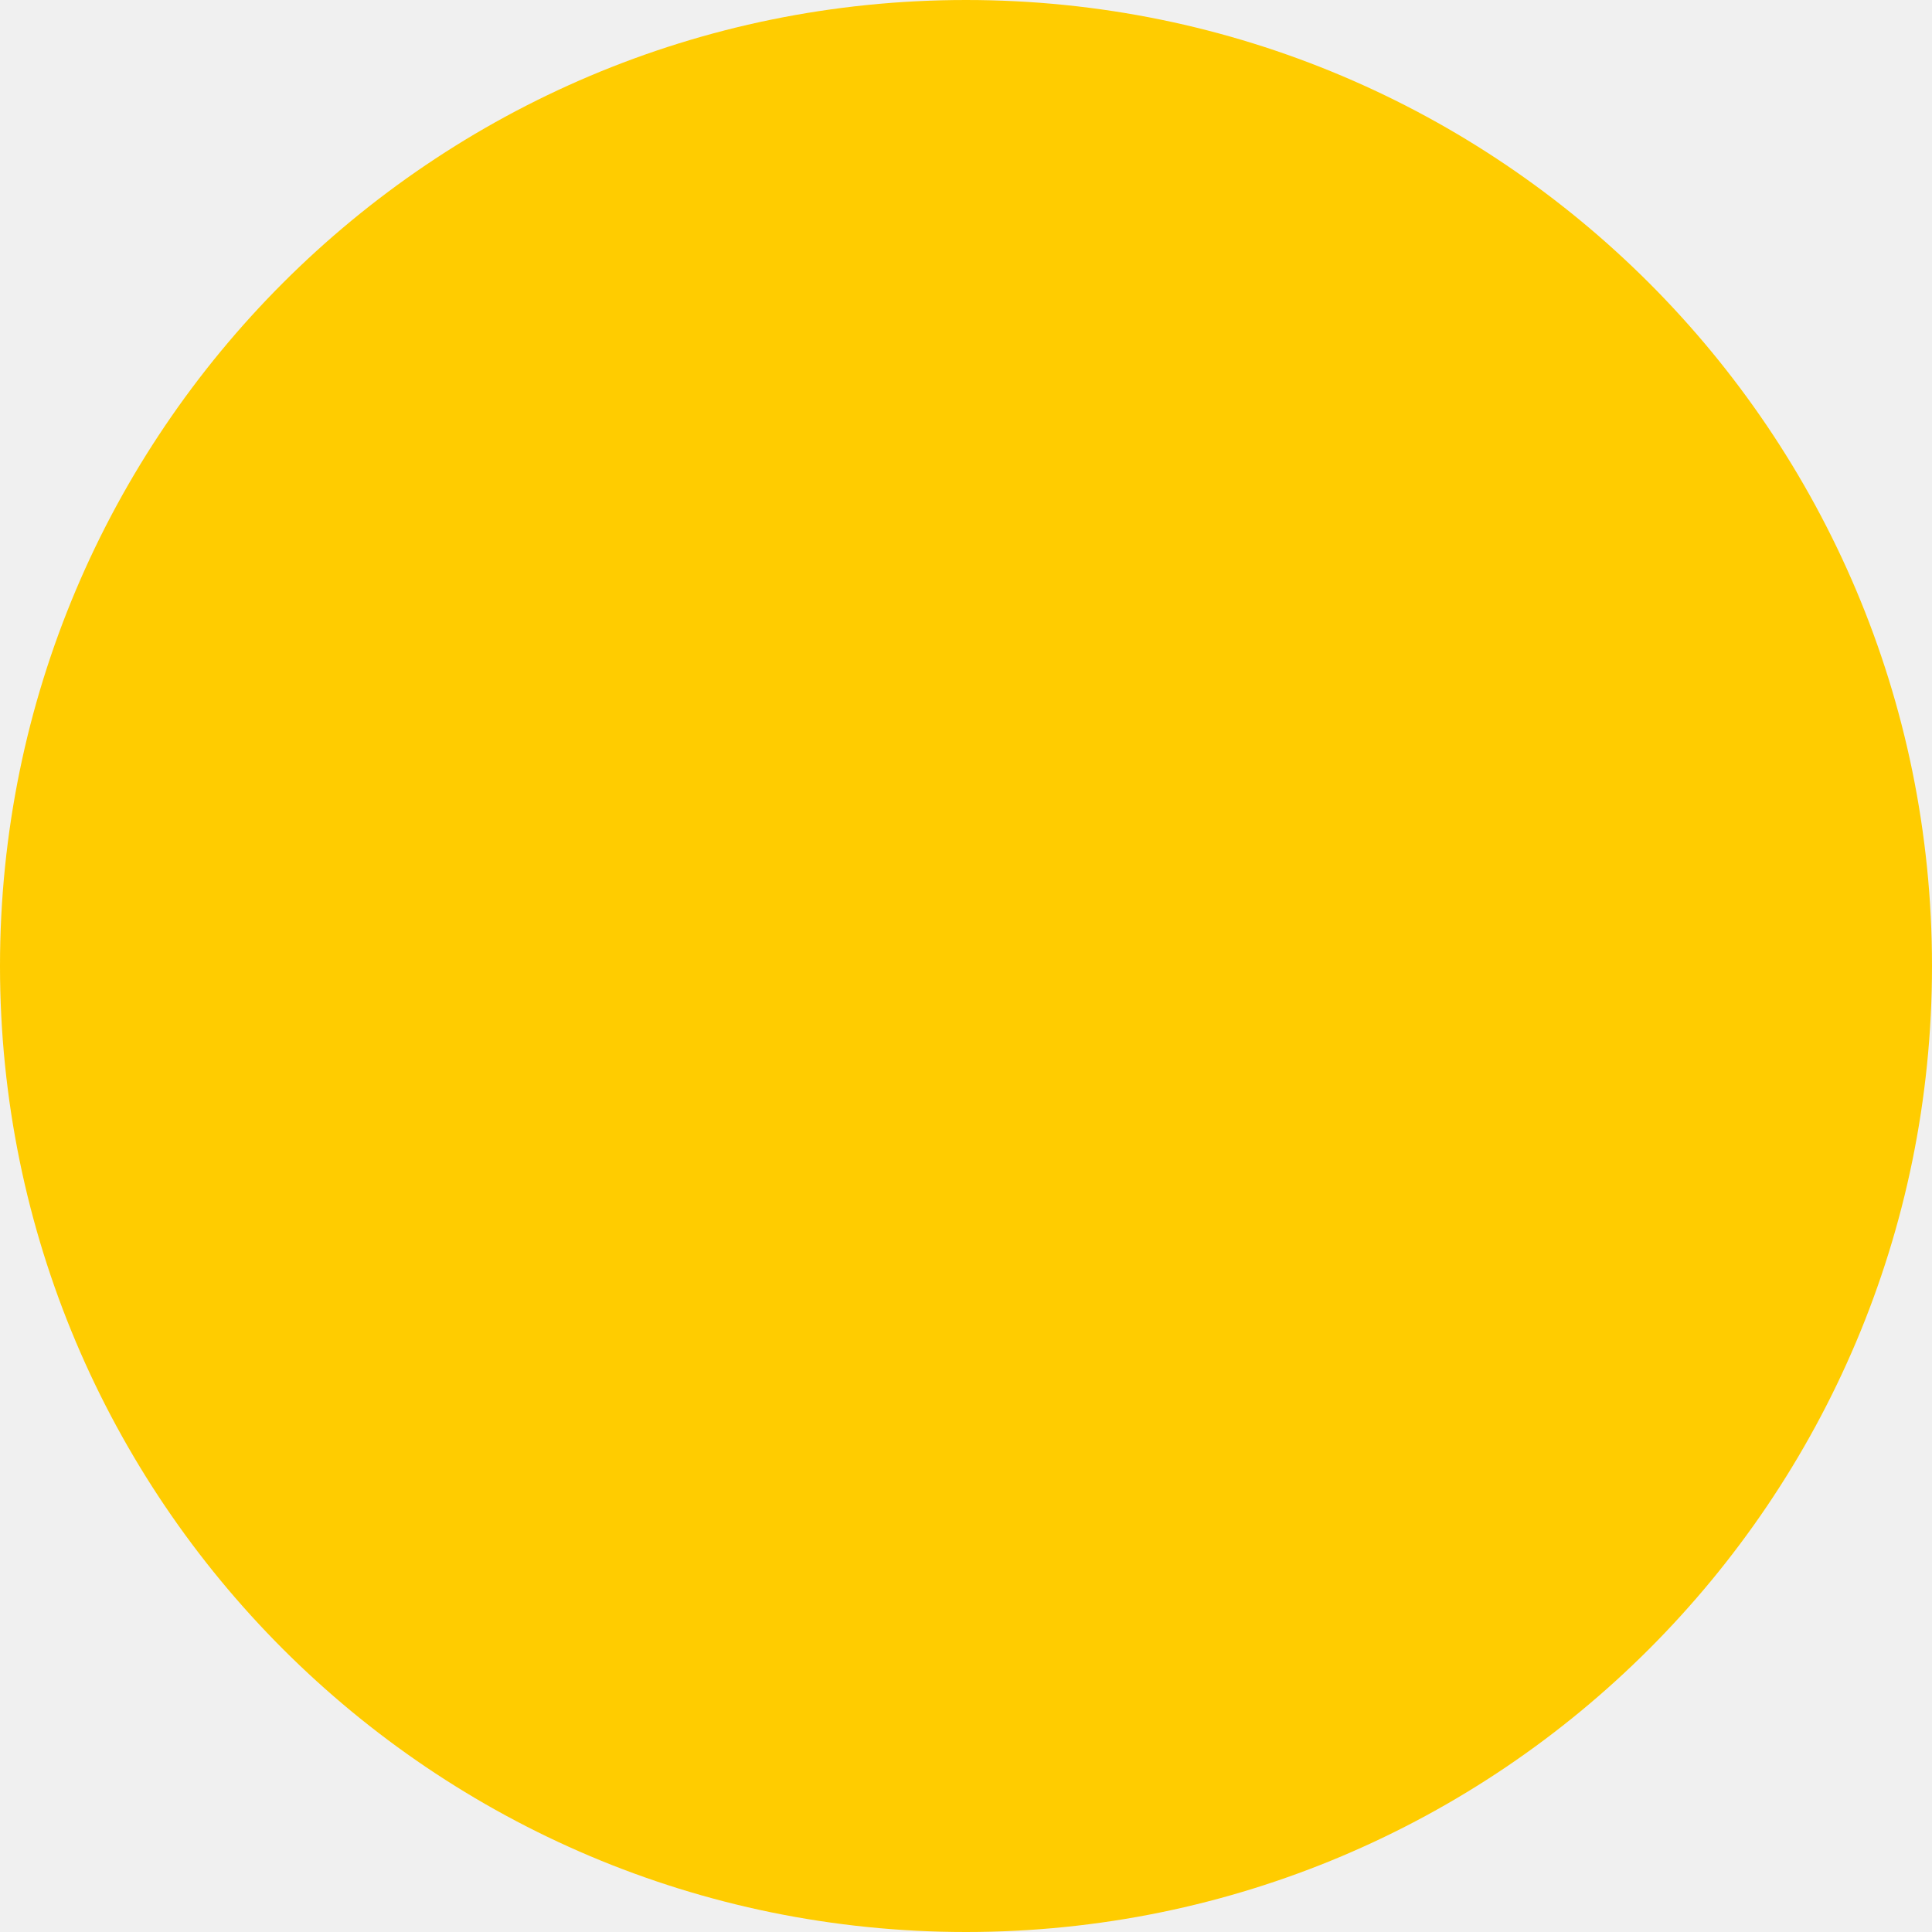
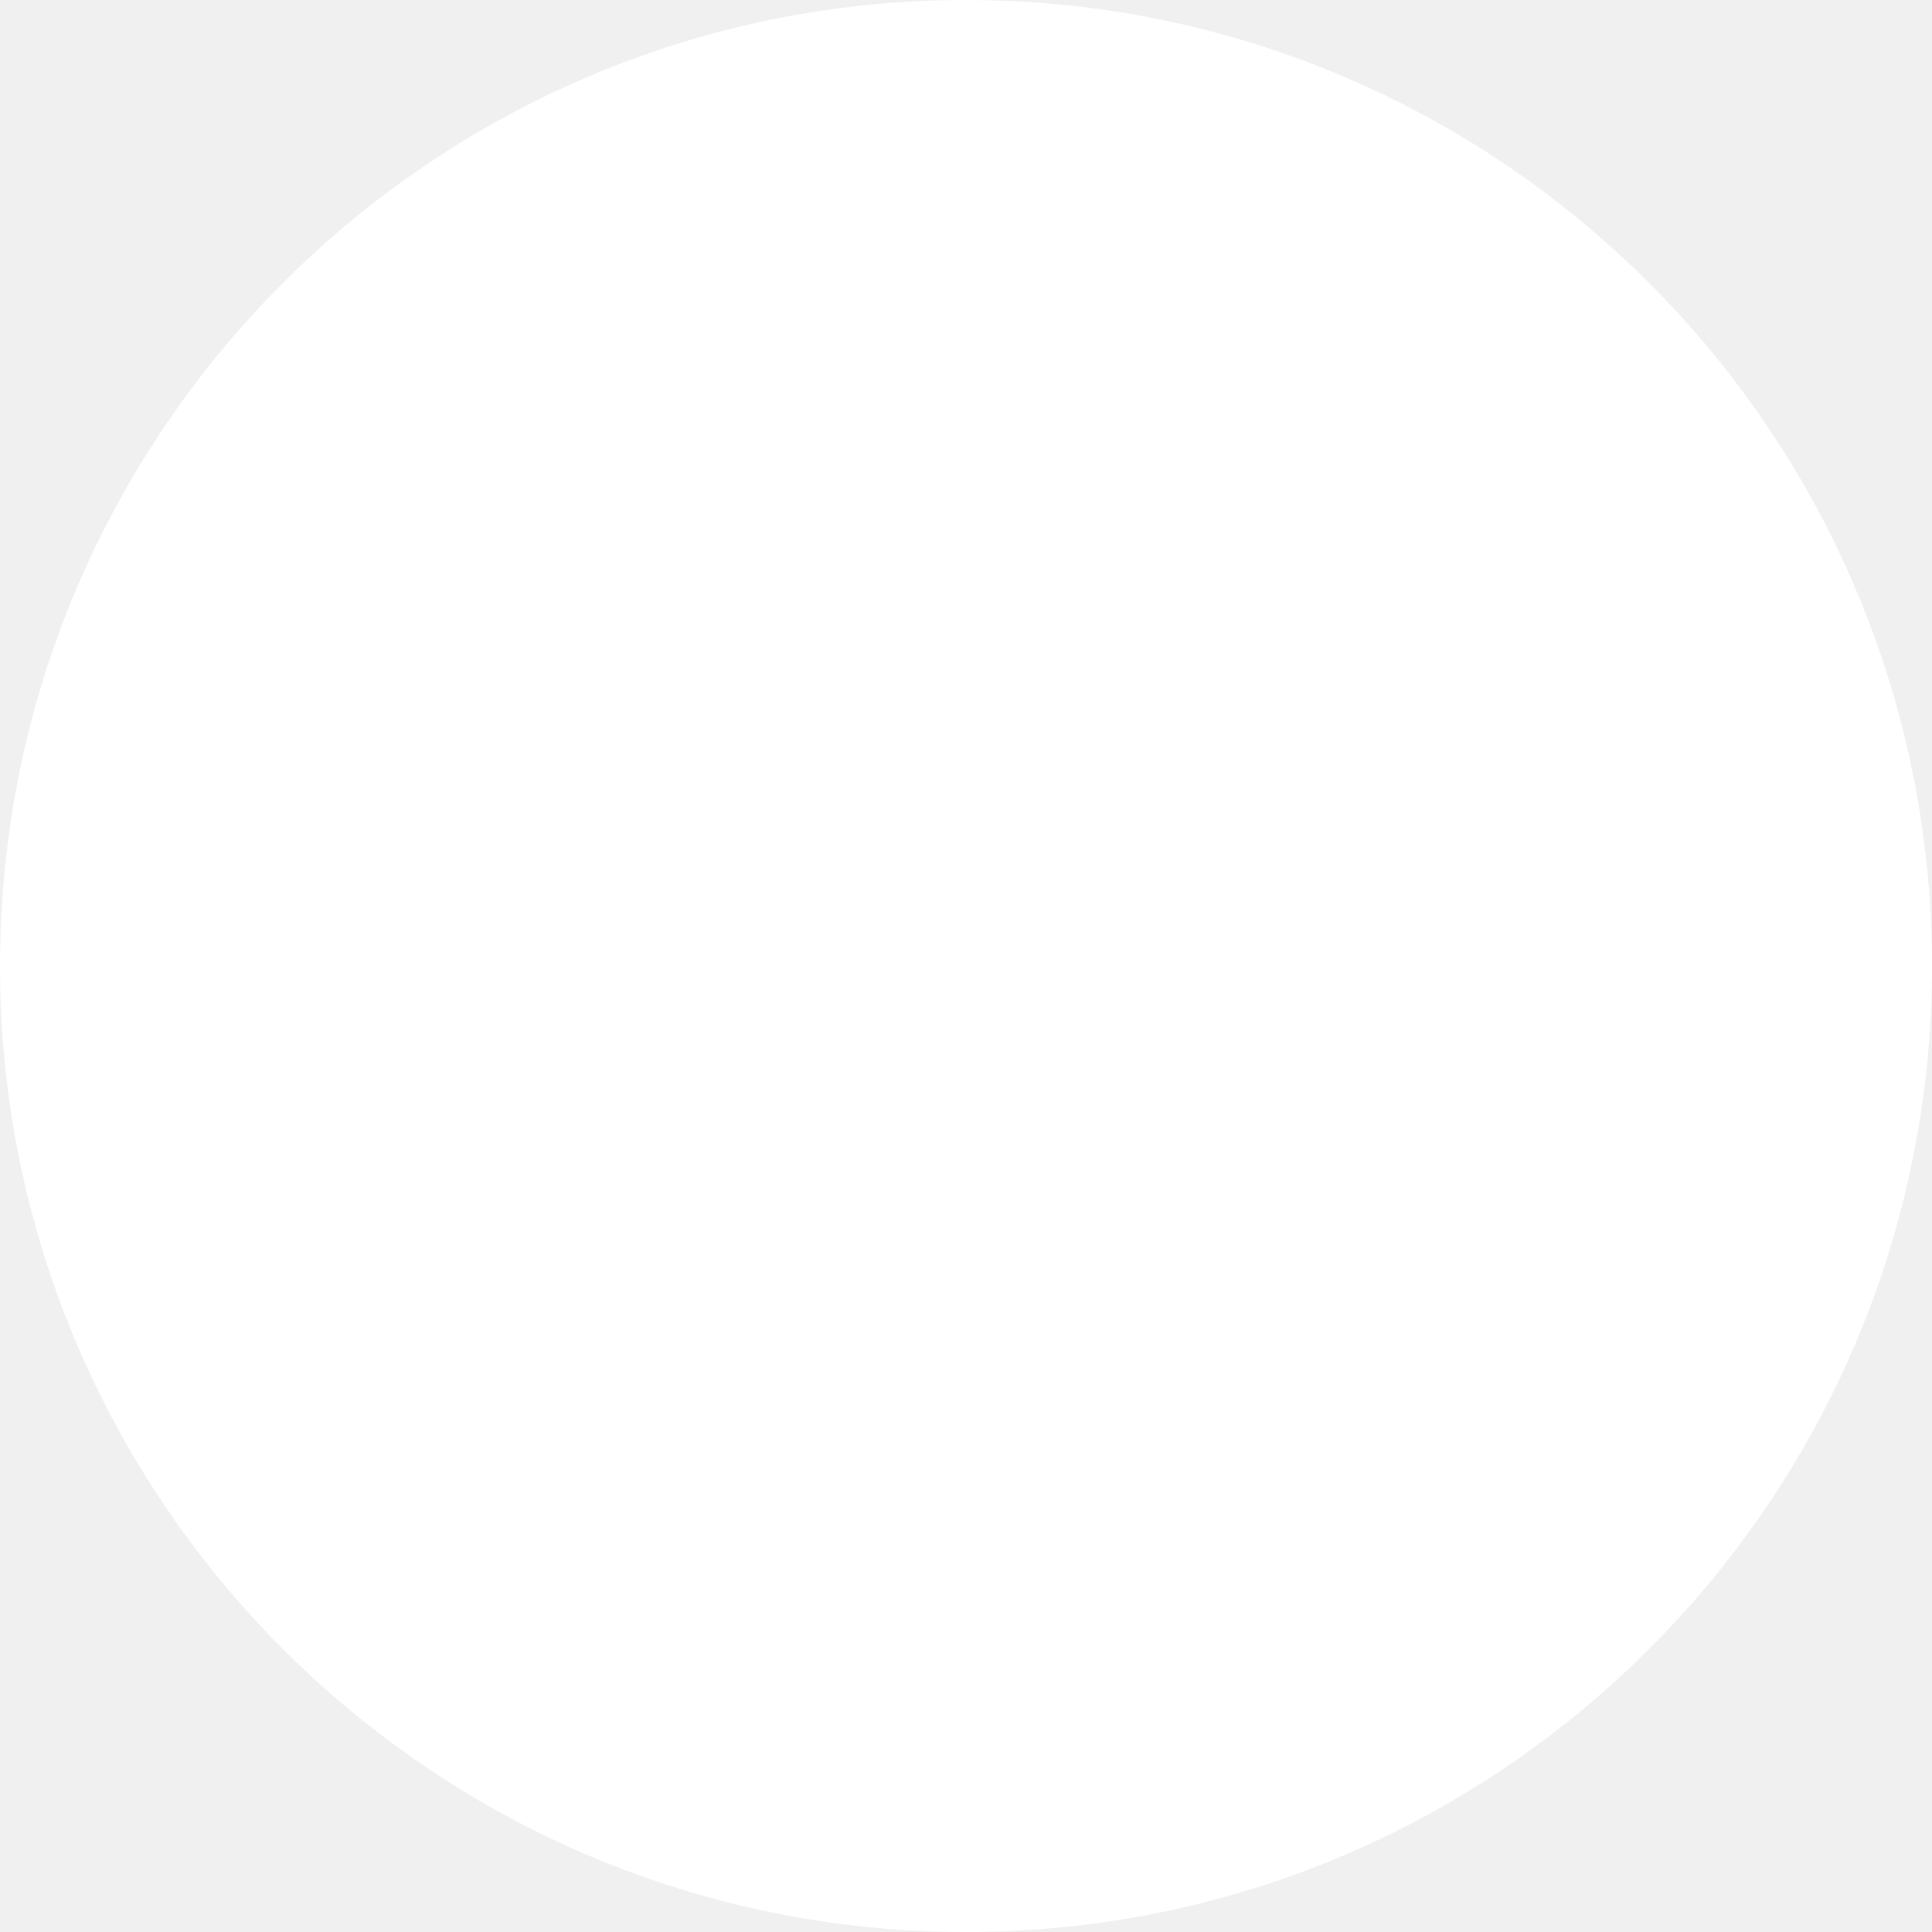
<svg xmlns="http://www.w3.org/2000/svg" width="10" height="10" viewBox="0 0 10 10" version="1.1" id="svg1" xml:space="preserve">
  <defs id="defs1" />
-   <path id="ellipse920-6" style="display:inline;fill:#ffcc00;stroke-width:0.5;stroke-linecap:round;stroke-linejoin:round" d="m 10,5 a 5,5 0 0 1 -5,5 5,5 0 0 1 -5,-5 5,5 0 0 1 5,-5 5,5 0 0 1 5,5 z" />
+   <path id="ellipse920-6" style="display:inline;fill:#ffffff;stroke-width:0.5;stroke-linecap:round;stroke-linejoin:round" d="m 10,5 a 5,5 0 0 1 -5,5 5,5 0 0 1 -5,-5 5,5 0 0 1 5,-5 5,5 0 0 1 5,5 z" />
</svg>
